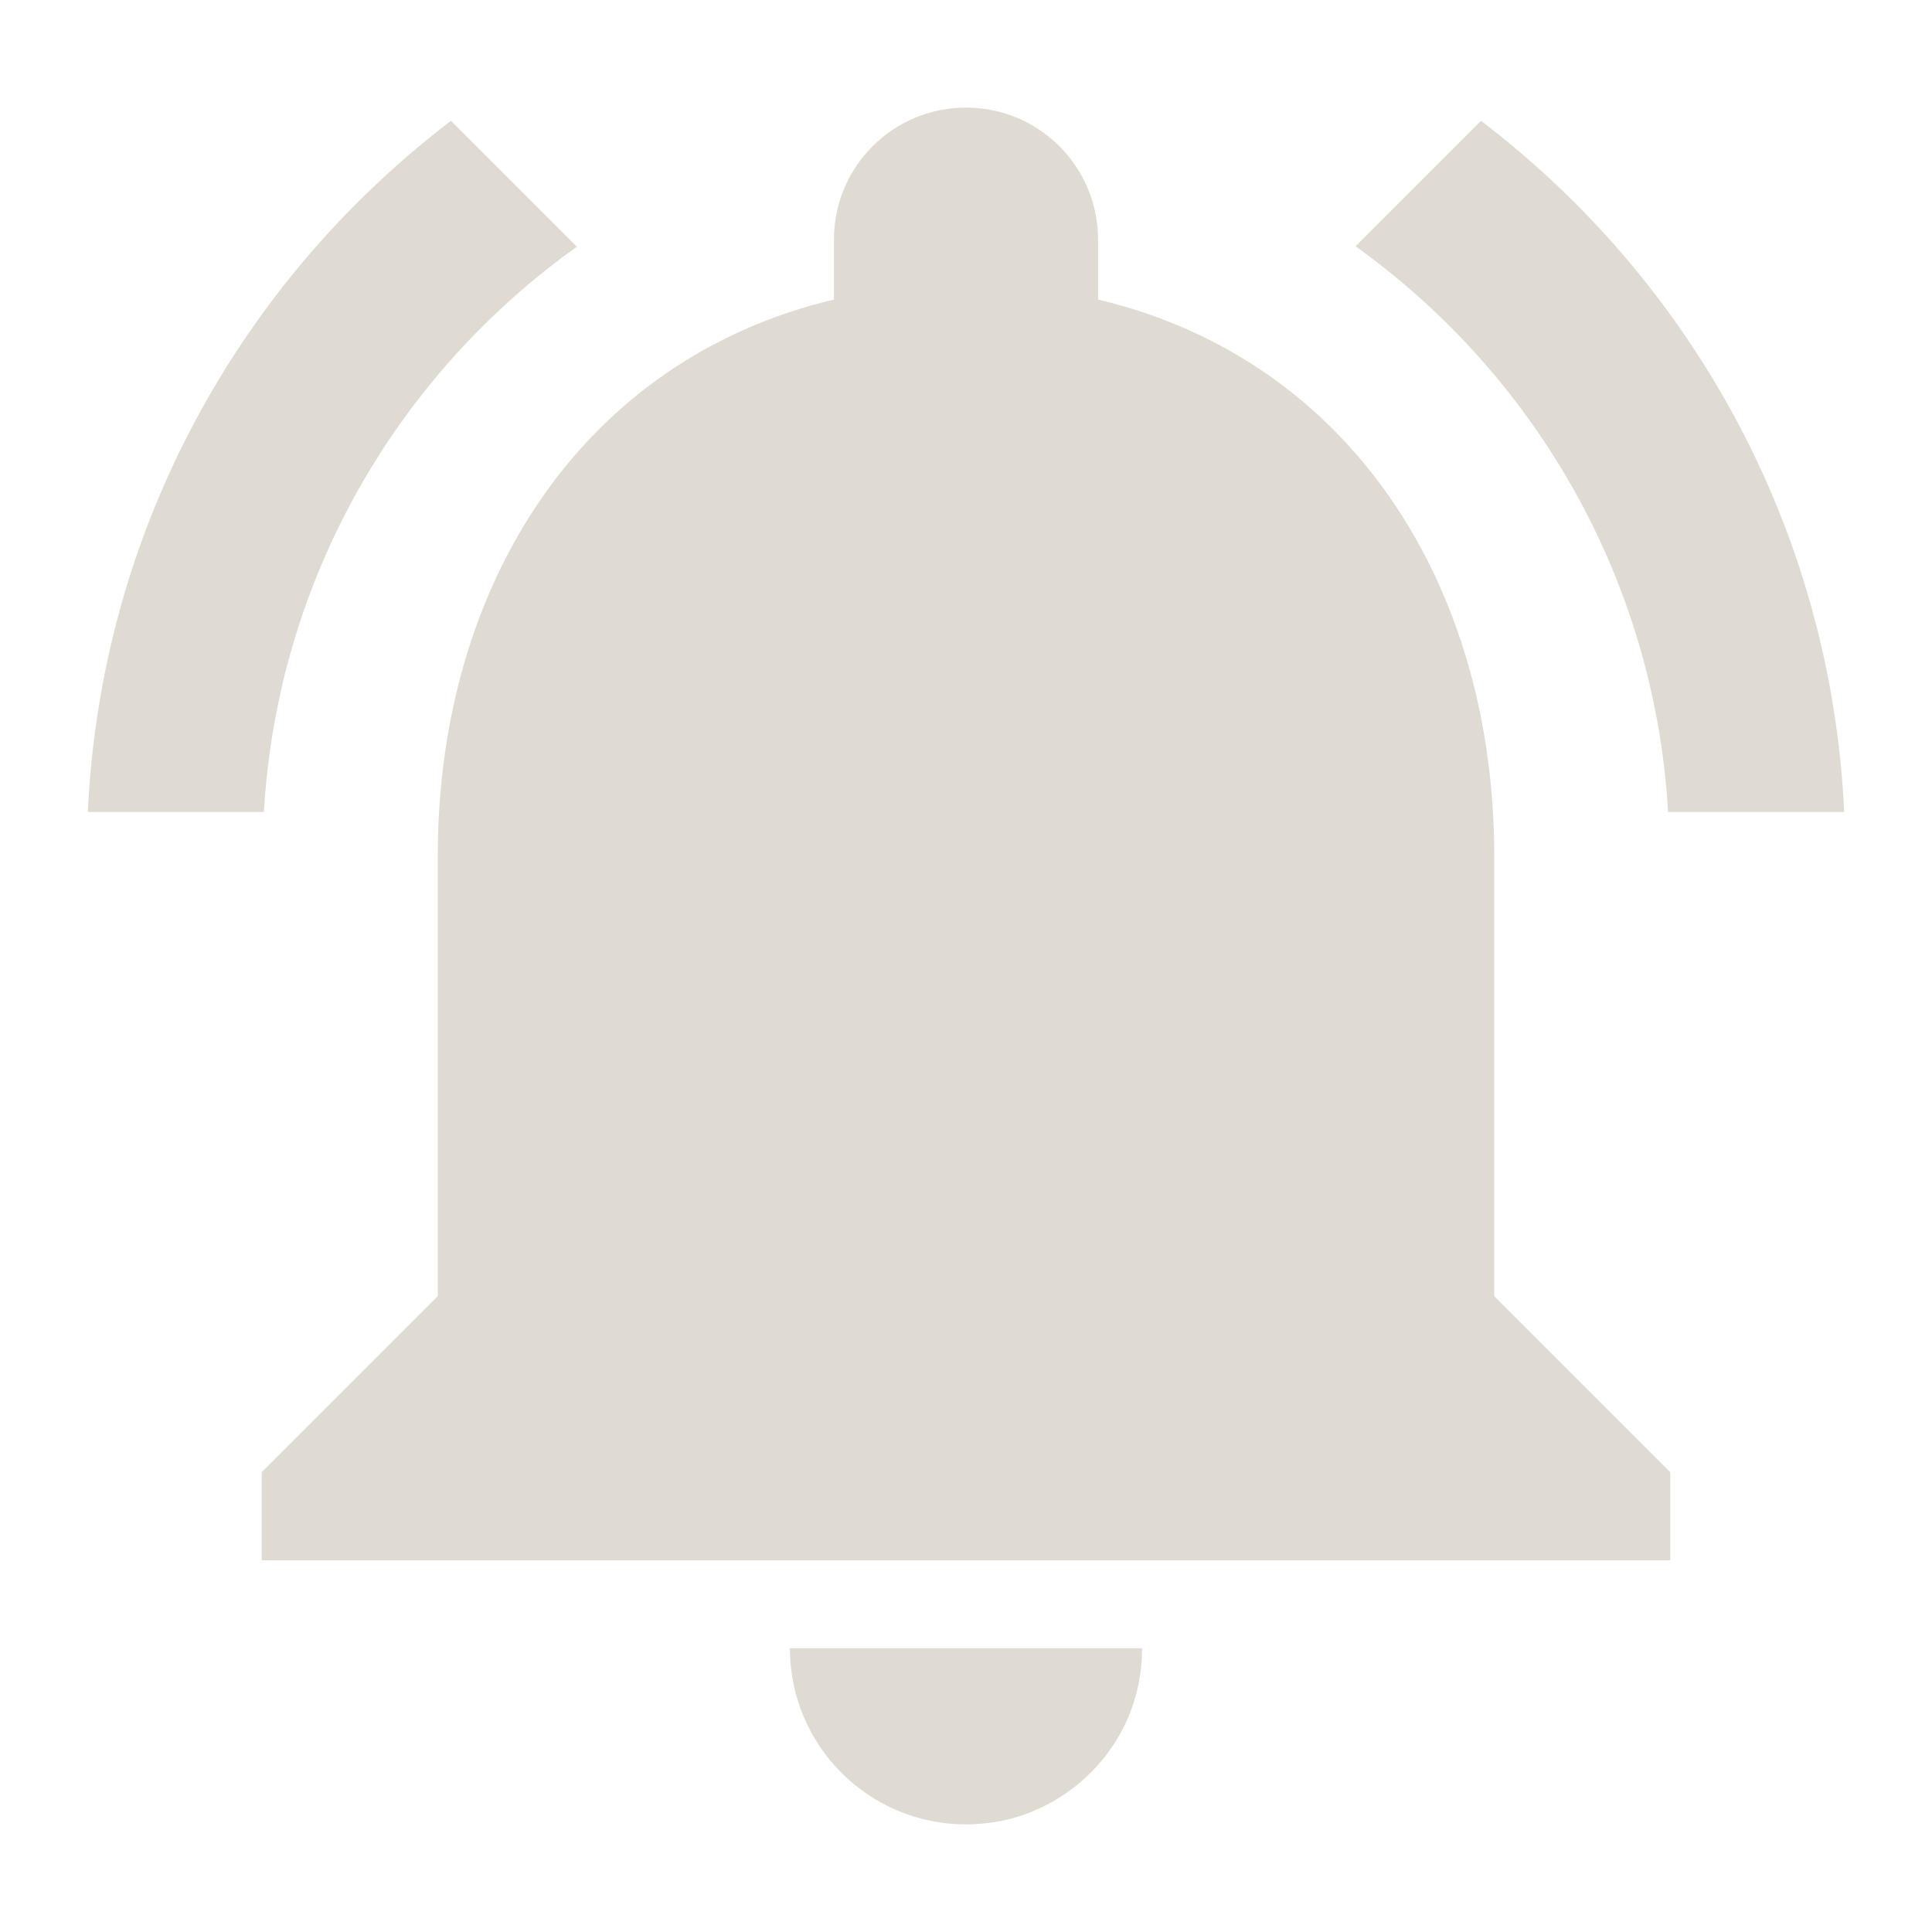
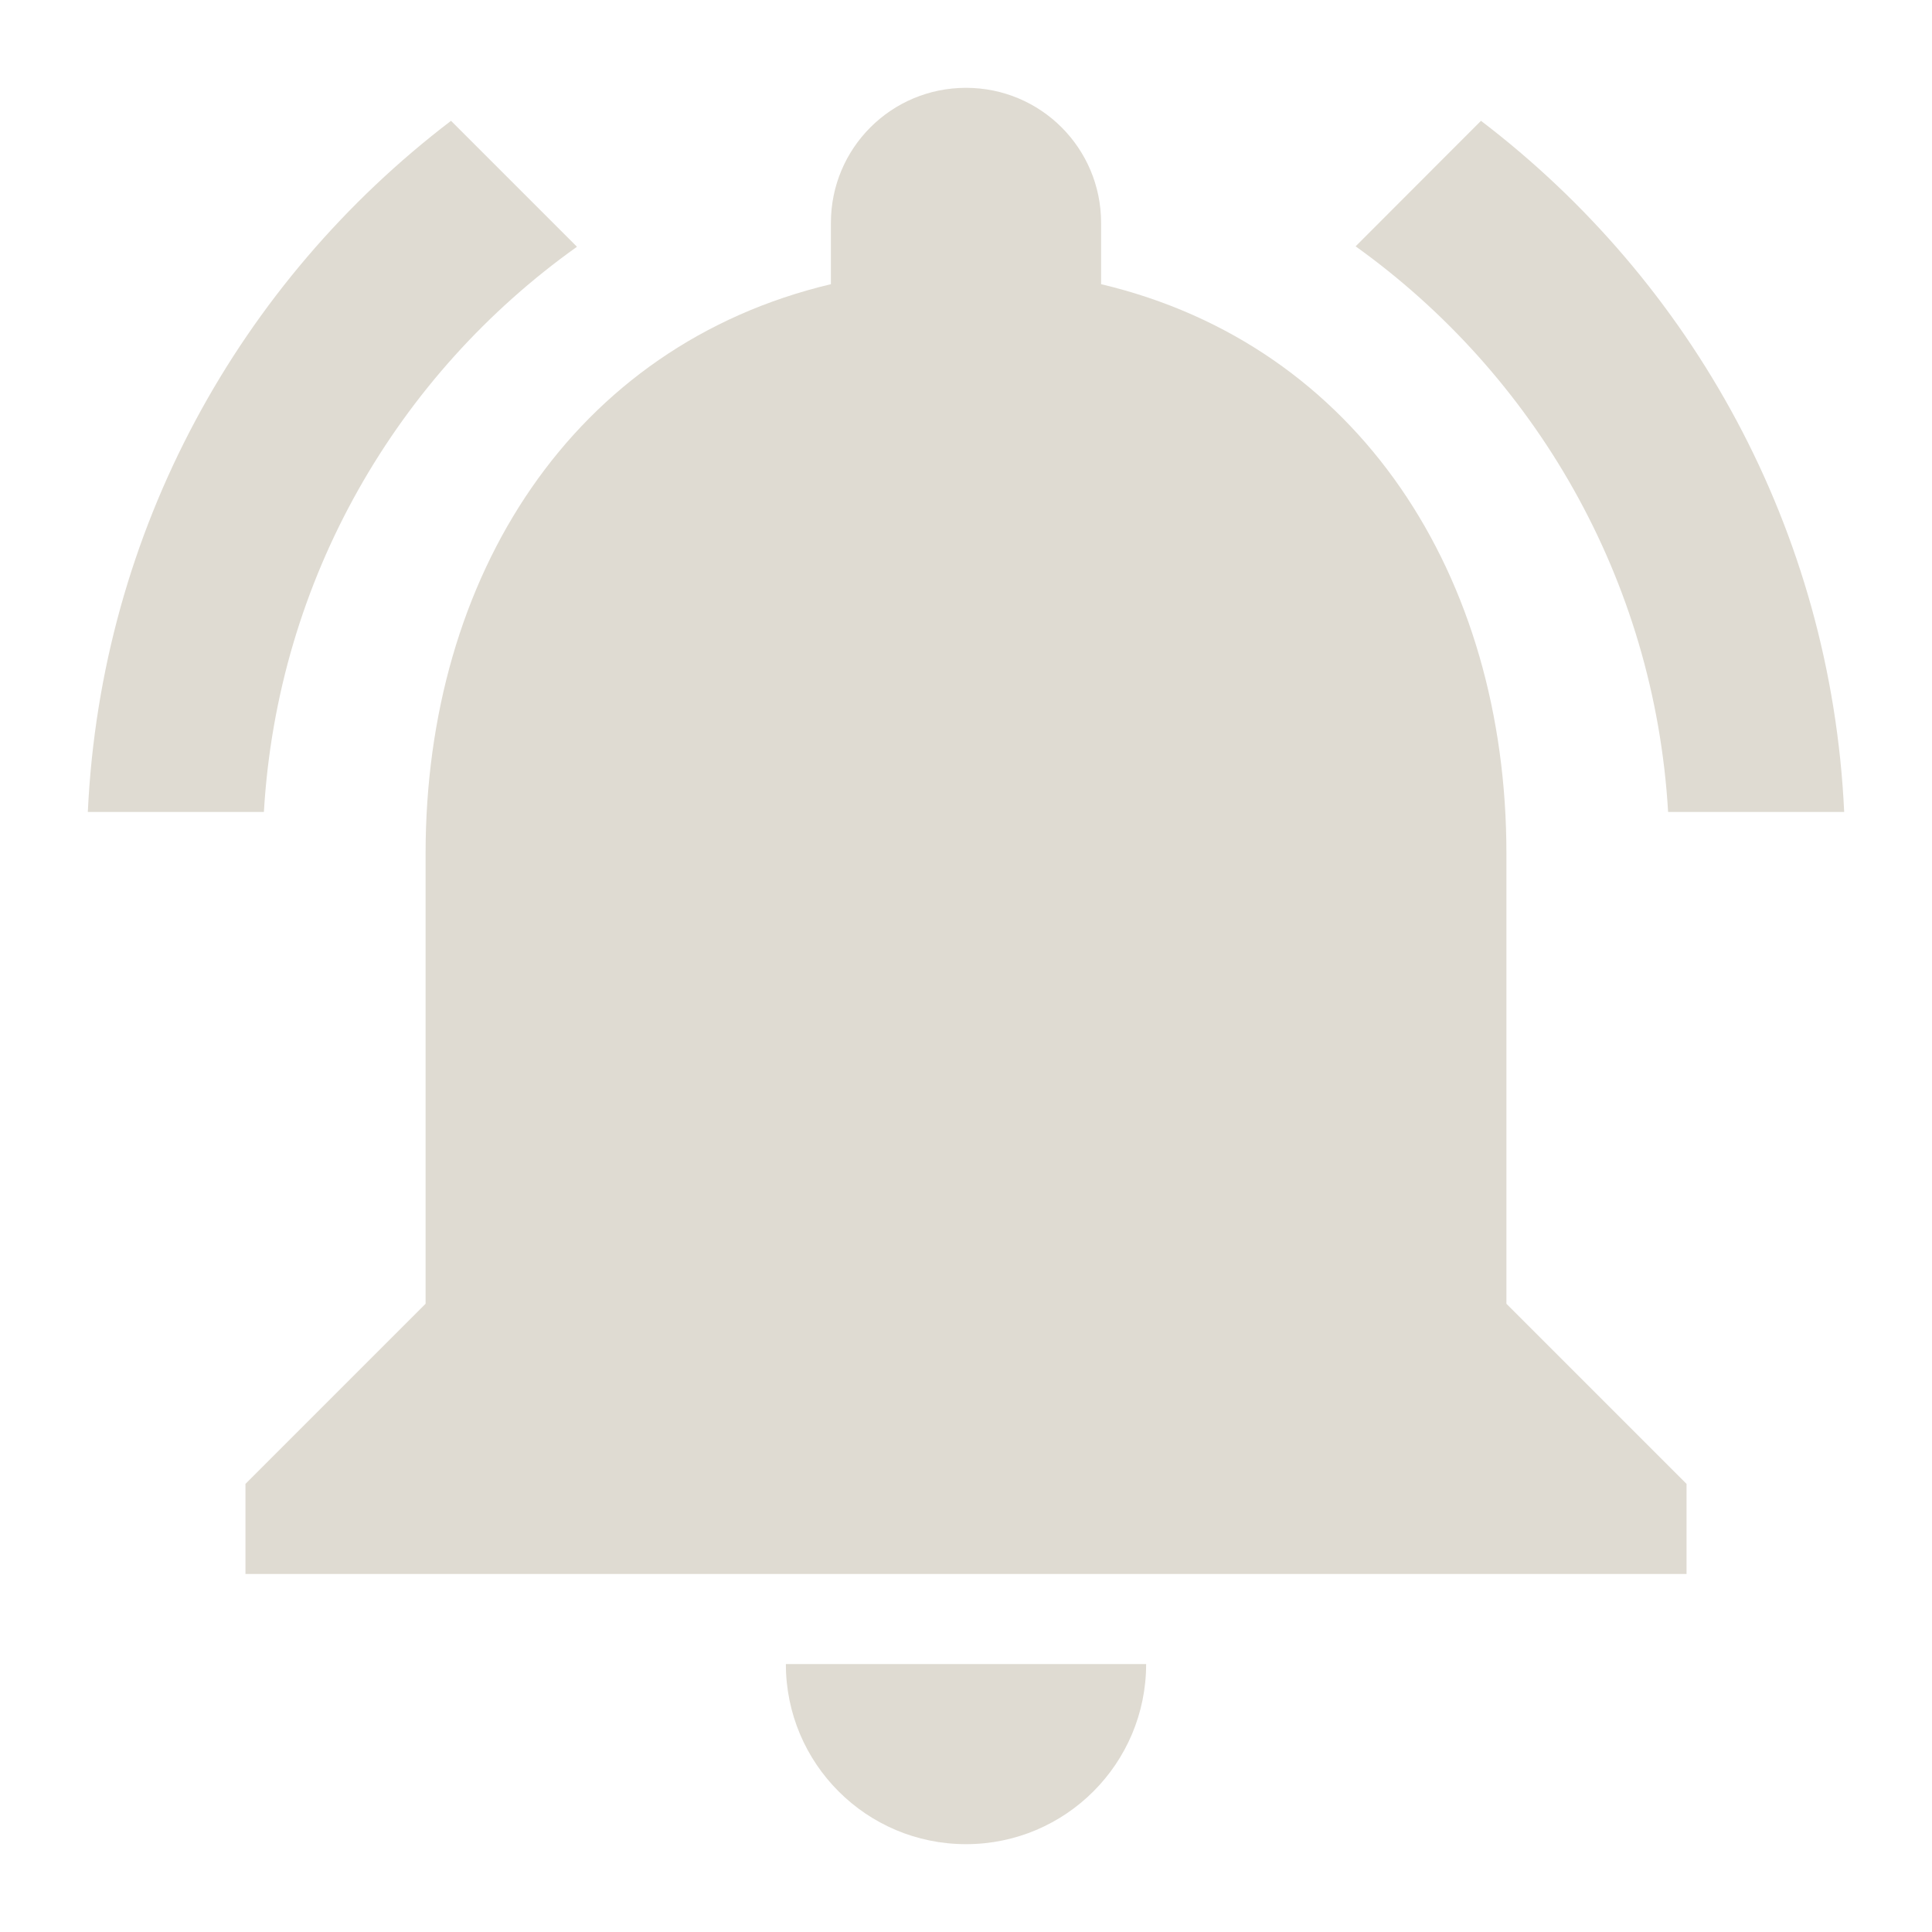
<svg xmlns="http://www.w3.org/2000/svg" height="22" width="22" xml:space="preserve" viewBox="0 0 22 22" y="0px" x="0px" id="Capa_1" version="1.1">
  <defs id="defs96" />
-   <g transform="matrix(0.04699279,0,0,0.04699279,0.9999343,0.9999343)" style="fill:#dfdbd2;fill-opacity:1" id="g61">
-     <g style="fill:#dfdbd2;fill-opacity:1" id="g59">
-       <g style="fill:#dfdbd2;fill-opacity:1" id="g57">
-         <path style="fill:#dfdbd2;fill-opacity:1" id="path49" d="M 382.933,175.467 H 425.6 C 422.4,107.093 388.693,46.933 337.6,8 l -30.4,30.4 c 43.307,31.04 72.427,80.533 75.733,137.067 z" />
-         <path style="fill:#dfdbd2;fill-opacity:1" id="path51" d="M 118.507,38.507 88,8 C 36.907,46.933 3.2,107.093 0,175.467 H 42.667 C 45.973,118.933 75.093,69.44 118.507,38.507 Z" />
-         <path style="fill:#dfdbd2;fill-opacity:1" id="path53" d="m 340.8,186.133 c 0,-65.6 -34.88,-120.32 -96,-134.827 V 36.8 c 0,-17.707 -14.293,-32 -32,-32 -17.707,0 -32,14.293 -32,32 v 14.507 c -61.12,14.507 -96,69.227 -96,134.827 V 292.8 L 42.133,335.467 V 356.8 H 383.466 V 335.467 L 340.8,292.8 Z" />
-         <path style="fill:#dfdbd2;fill-opacity:1" id="path55" d="m 212.8,420.8 v 0 c 2.987,0 5.867,-0.32 8.64,-0.853 13.867,-2.88 25.28,-12.48 30.72,-25.173 2.133,-5.12 3.307,-10.667 3.307,-16.64 h -85.333 c -10e-4,23.573 19.093,42.666 42.666,42.666 z" />
+   <g transform="translate(-200.7998,-201.0705)" id="g63">
+ </g>
+   <g transform="translate(-200.7998,-201.0705)" id="g65">
+ </g>
+   <g transform="translate(-200.7998,-201.0705)" id="g67">
+ </g>
+   <g transform="translate(-200.7998,-201.0705)" id="g69">
+ </g>
+   <g transform="translate(-200.7998,-201.0705)" id="g71">
+ </g>
+   <g transform="translate(-200.7998,-201.0705)" id="g73">
+ </g>
+   <g transform="translate(-200.7998,-201.0705)" id="g75">
+ </g>
+   <g transform="translate(-200.7998,-201.0705)" id="g77">
+ </g>
+   <g transform="translate(-200.7998,-201.0705)" id="g79">
+ </g>
+   <g transform="translate(-200.7998,-201.0705)" id="g81">
+ </g>
+   <g transform="translate(-200.7998,-201.0705)" id="g83">
+ </g>
+   <g transform="translate(-200.7998,-201.0705)" id="g85">
+ </g>
+   <g transform="translate(-200.7998,-201.0705)" id="g87">
+ </g>
+   <g transform="translate(-200.7998,-201.0705)" id="g89">
+ </g>
+   <g transform="translate(-200.7998,-201.0705)" id="g91">
+ </g>
+   <g id="g1528" transform="matrix(0.8333333,0,0,0.8333333,1,0.9999999)">
+     <g id="g61" style="fill:#dfdbd2;fill-opacity:1" transform="matrix(0.05639183,0,0,0.05639183,-1.81424e-4,-1.81424e-4)">
+       <g id="g59" style="fill:#dfdbd2;fill-opacity:1">
+         <g id="g57" style="fill:#dfdbd2;fill-opacity:1">
+           <path d="m 19.037,0.451 -1.713,1.715 c 2.442,1.75 4.083,4.54 4.27,7.729 H 24 C 23.82,6.039 21.918,2.647 19.037,0.451 Z" transform="matrix(17.73306,0,0,17.73306,0.0032172,0.0032172)" style="fill:#dfdbd2;fill-opacity:1;stroke-width:0.056" id="path49" />
+           <path d="M 4.963,0.451 C 2.082,2.647 0.18,6.039 0,9.895 H 2.406 C 2.593,6.706 4.235,3.916 6.684,2.172 Z" transform="matrix(17.73306,0,0,17.73306,0.0032172,0.0032172)" style="fill:#dfdbd2;fill-opacity:1;stroke-width:0.056" id="path51" />
+           <path d="m 9.658,6.979 c -0.002,0.006 -0.006,0.018 -0.008,0.023 0.003,-5.8e-4 0.006,-0.001 0.01,-0.002 -2.031e-4,-0.008 -0.002,-0.012 -0.002,-0.021 z M 5.781,7.588 c -0.007,0.006 -0.018,0.016 -0.014,0.012 0.005,-0.005 0.008,-0.005 0.014,-0.01 z m 10.865,0.023 c -0.022,-0.003 -0.046,8.061e-4 -0.068,0.002 0.017,0.005 0.034,0.01 0.051,0.016 0.005,-2.2e-5 0.007,-3.782e-4 0.01,-0.002 0.005,-0.003 0.014,-0.015 0.008,-0.016 z M 19.461,17.707 c -0.012,0.007 -0.025,0.013 -0.037,0.02 -0.003,0.003 -0.005,0.006 -0.008,0.008 -0.004,0.005 -0.003,0.009 -0.006,0.012 -0.002,0.001 4.99e-4,-0.004 0,-0.006 -0.002,0.001 -0.003,0.005 -0.006,0.006 -1.85e-4,0.005 -0.002,0.009 -0.002,0.014 0.02,-0.016 0.039,-0.036 0.059,-0.053 z m -4.525,0.219 c 0.005,0.044 0.009,0.087 -0.004,0.113 0.018,-0.003 0.035,-0.005 0.053,-0.008 -0.006,-0.025 -0.023,-0.048 -0.025,-0.074 -9.5e-4,-0.01 0.004,-0.021 0.004,-0.031 -0.009,-7e-6 -0.019,1.2e-5 -0.027,0 z m 0.039,0.004 c -0.015,-0.018 0.027,0.036 0.041,0.055 -0.012,-0.015 -0.01,-0.021 -0.02,-0.033 -0.007,-0.008 -0.015,-0.014 -0.021,-0.021 z" transform="matrix(17.73306,0,0,17.73306,0.0032172,0.0032172)" style="fill:#dfdbd2;fill-opacity:1;stroke-width:0.056" id="path53" />
+           <path d="m 13.555,23.15 c 0.002,-8.91e-4 -0.039,0.006 -0.039,0.006 -0.003,0.013 -0.007,0.024 -0.008,0.039 0.017,-0.014 0.032,-0.03 0.047,-0.045 z" transform="matrix(17.73306,0,0,17.73306,0.0032172,0.0032172)" style="fill:#dfdbd2;fill-opacity:1;stroke-width:0.056" id="path55" />
+         </g>
+       </g>
+     </g>
+     <g transform="matrix(0.05769146,0,0,0.05769146,2.0516573e-4,1.7632e-4)" style="fill:#dfdbd2;fill-opacity:1" id="g10">
+       <g style="fill:#dfdbd2;fill-opacity:1" id="g8">
+         <g style="fill:#dfdbd2;fill-opacity:1" id="g6">
+           <path style="fill:#dfdbd2;fill-opacity:1" id="path2" d="m 208,416 c 23.573,0 42.667,-19.093 42.667,-42.667 H 165.334 C 165.333,396.907 184.427,416 208,416 Z" />
+           <path style="fill:#dfdbd2;fill-opacity:1" id="path4" d="M 336,288 V 181.333 c 0,-65.6 -34.88,-120.32 -96,-134.827 V 32 C 240,14.293 225.707,0 208,0 190.293,0 176,14.293 176,32 V 46.507 C 114.88,61.014 80,115.734 80,181.334 V 288 L 37.333,330.667 V 352 h 341.333 v -21.333 z" />
+         </g>
      </g>
    </g>
  </g>
-   <g transform="translate(-202.7999,-203.0255)" id="g63">
- </g>
-   <g transform="translate(-202.7999,-203.0255)" id="g65">
- </g>
-   <g transform="translate(-202.7999,-203.0255)" id="g67">
- </g>
-   <g transform="translate(-202.7999,-203.0255)" id="g69">
- </g>
-   <g transform="translate(-202.7999,-203.0255)" id="g71">
- </g>
-   <g transform="translate(-202.7999,-203.0255)" id="g73">
- </g>
-   <g transform="translate(-202.7999,-203.0255)" id="g75">
- </g>
-   <g transform="translate(-202.7999,-203.0255)" id="g77">
- </g>
-   <g transform="translate(-202.7999,-203.0255)" id="g79">
- </g>
-   <g transform="translate(-202.7999,-203.0255)" id="g81">
- </g>
-   <g transform="translate(-202.7999,-203.0255)" id="g83">
- </g>
-   <g transform="translate(-202.7999,-203.0255)" id="g85">
- </g>
-   <g transform="translate(-202.7999,-203.0255)" id="g87">
- </g>
-   <g transform="translate(-202.7999,-203.0255)" id="g89">
- </g>
-   <g transform="translate(-202.7999,-203.0255)" id="g91">
- </g>
</svg>
